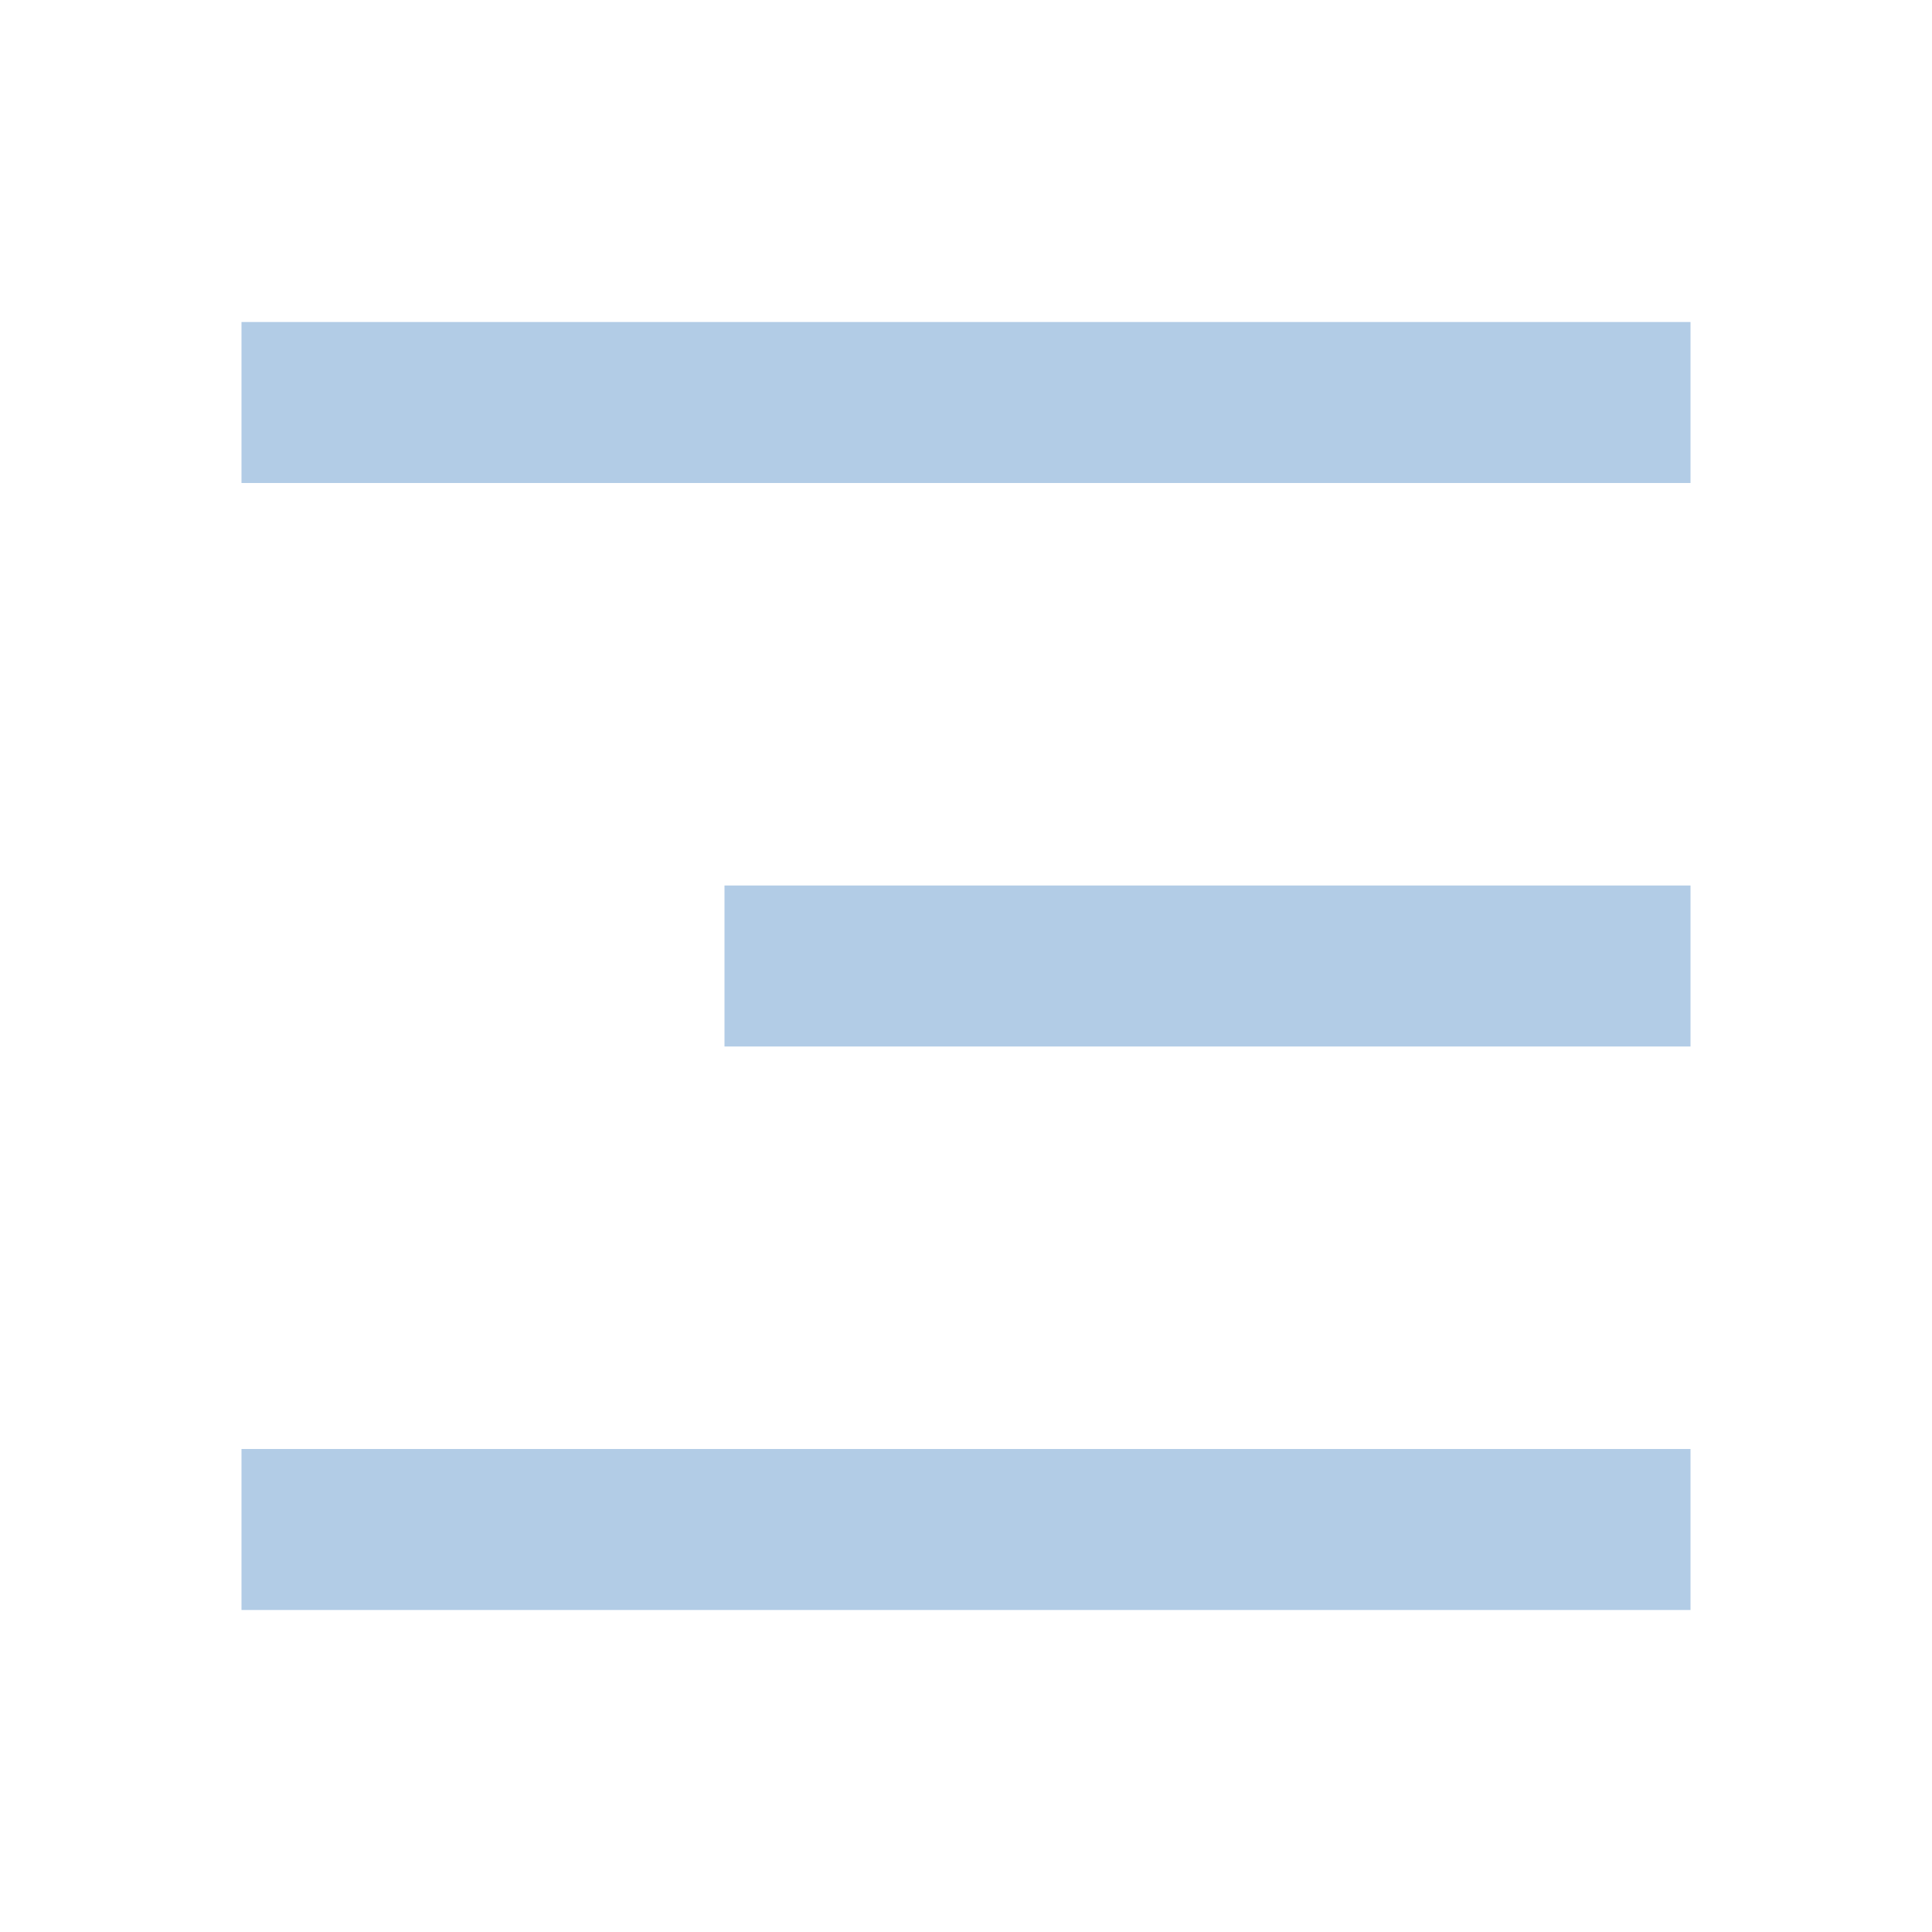
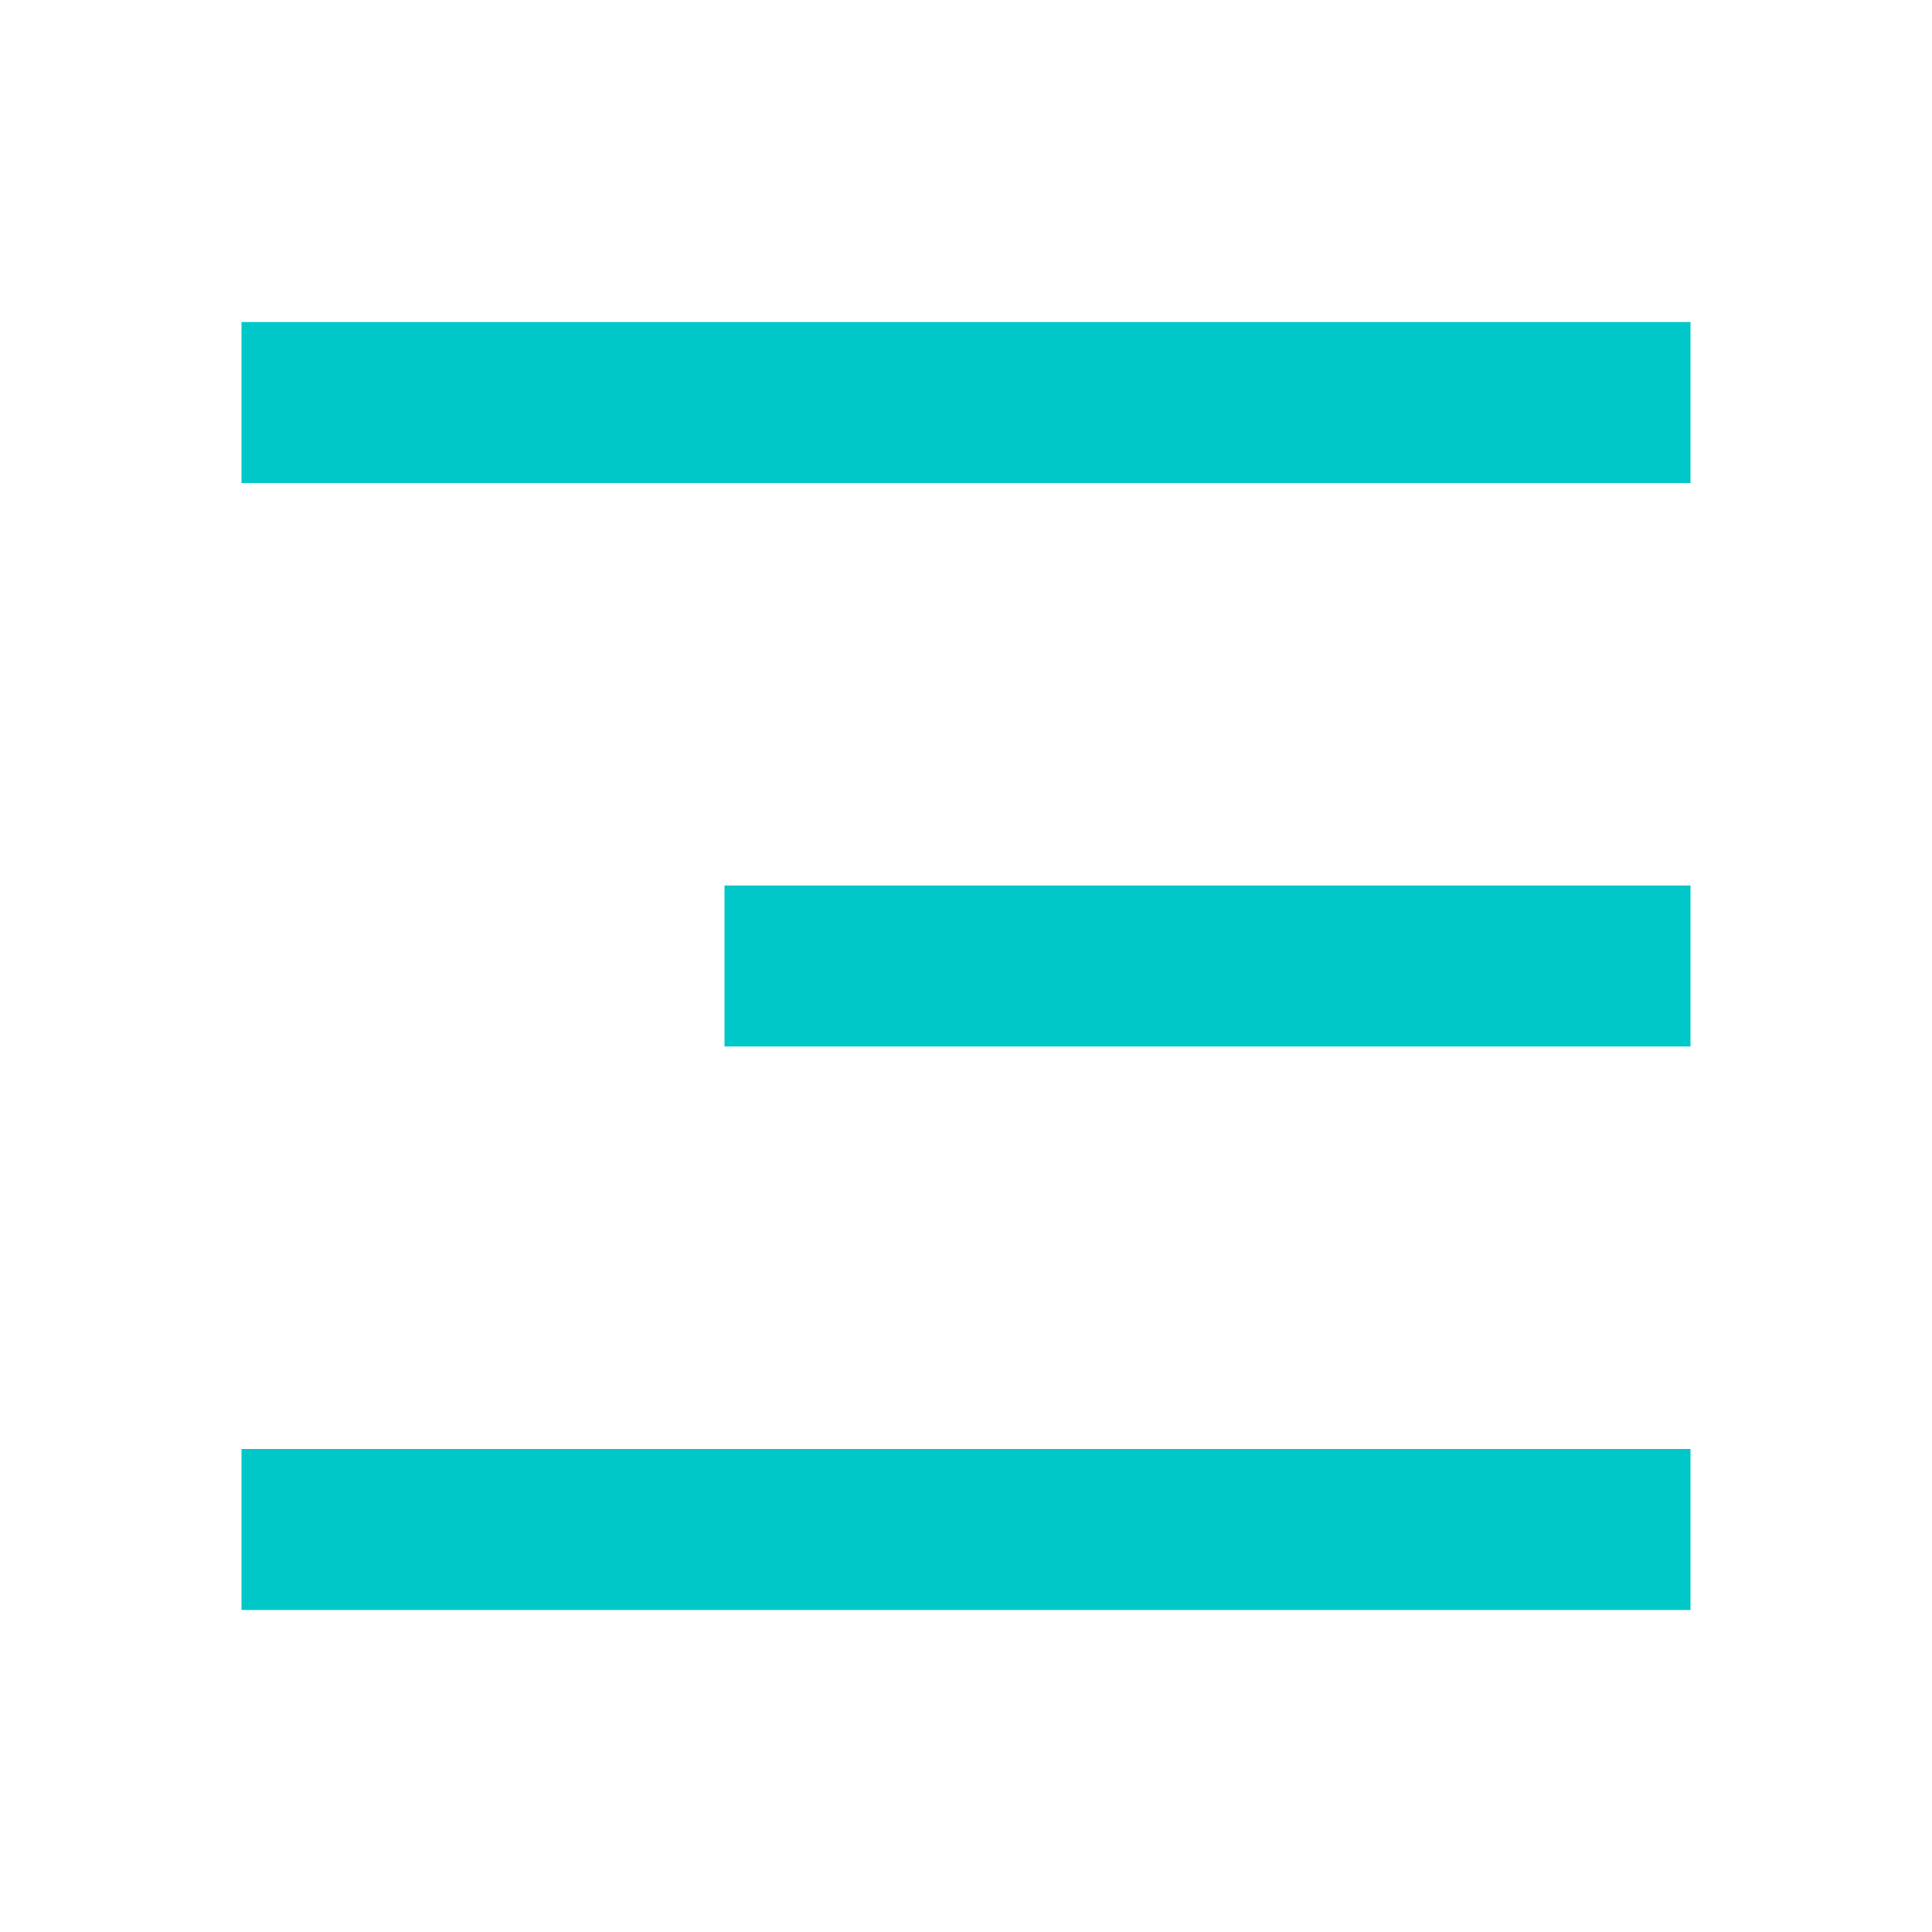
<svg xmlns="http://www.w3.org/2000/svg" viewBox="0 0 24 24" width="64" height="64">
  <path fill="none" d="M0 0h24v24H0z" />
-   <path d="M3 4h18v2H3V4zm6 7h12v2H9v-2zm-6 7h18v2H3v-2z" fill="#b2cce6" />
+   <path d="M3 4h18v2H3V4zm6 7h12v2H9v-2zm-6 7h18v2H3v-2z" fill="#00c8c8" />
</svg>
